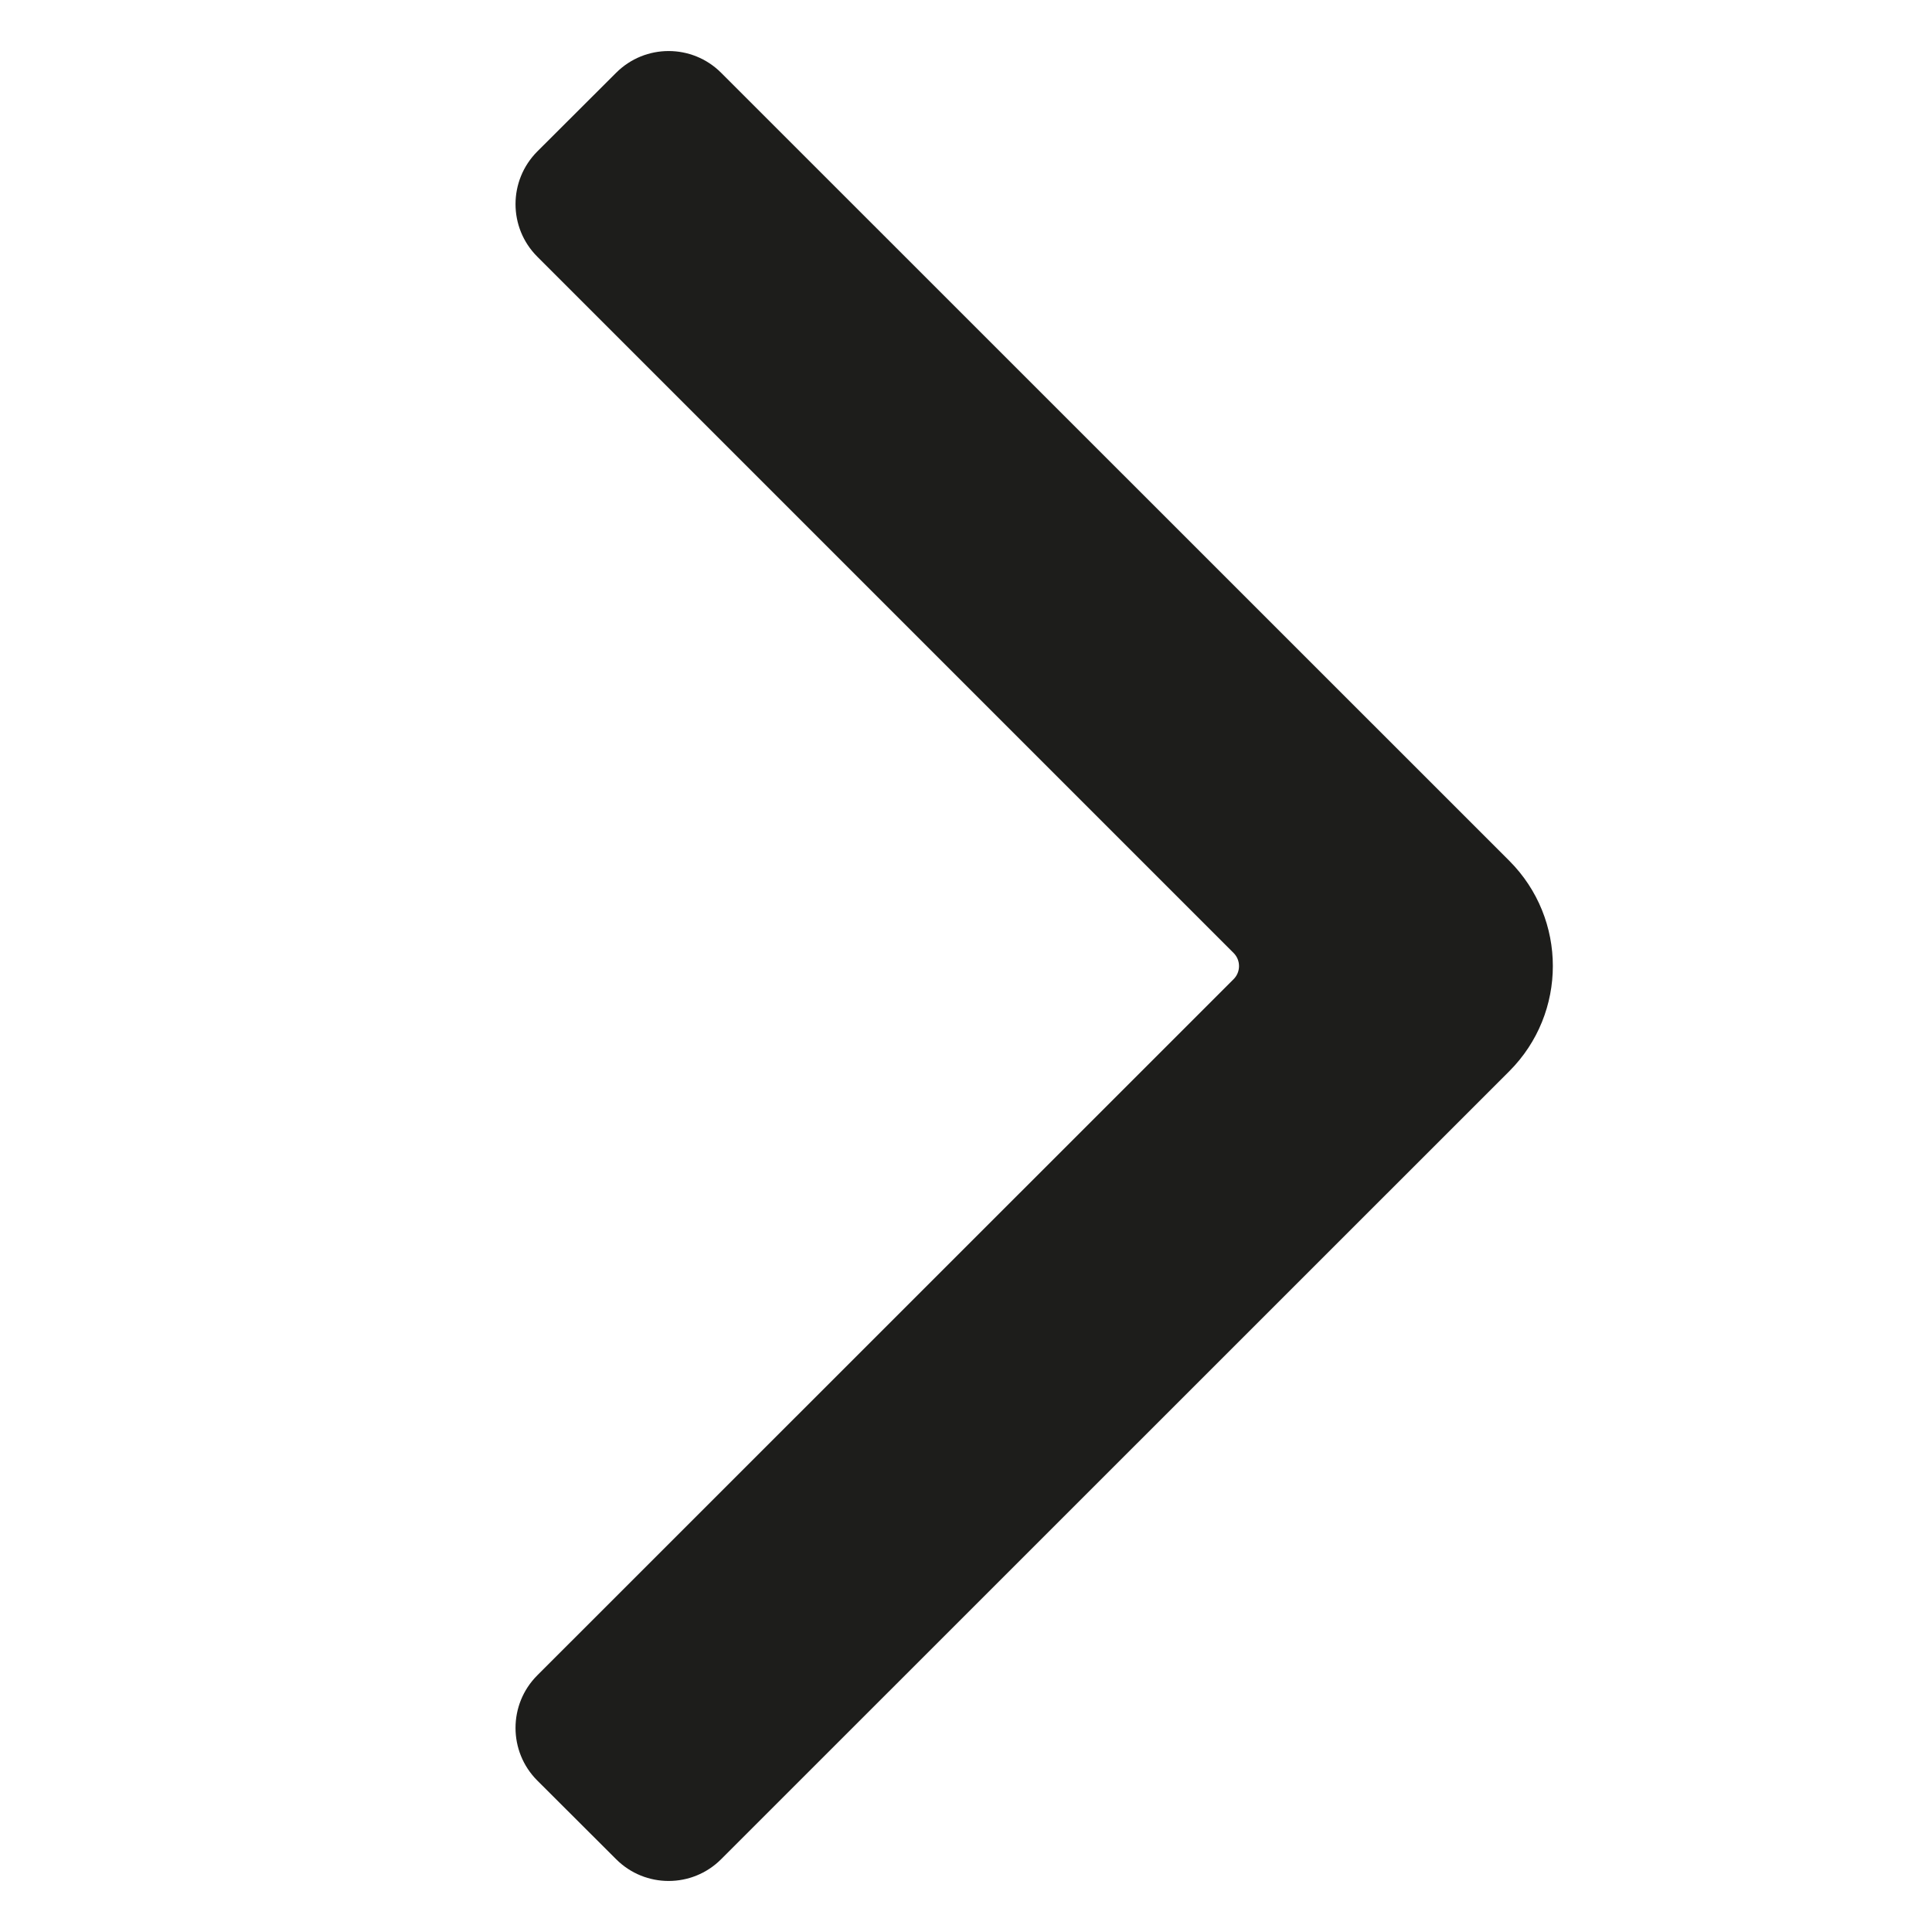
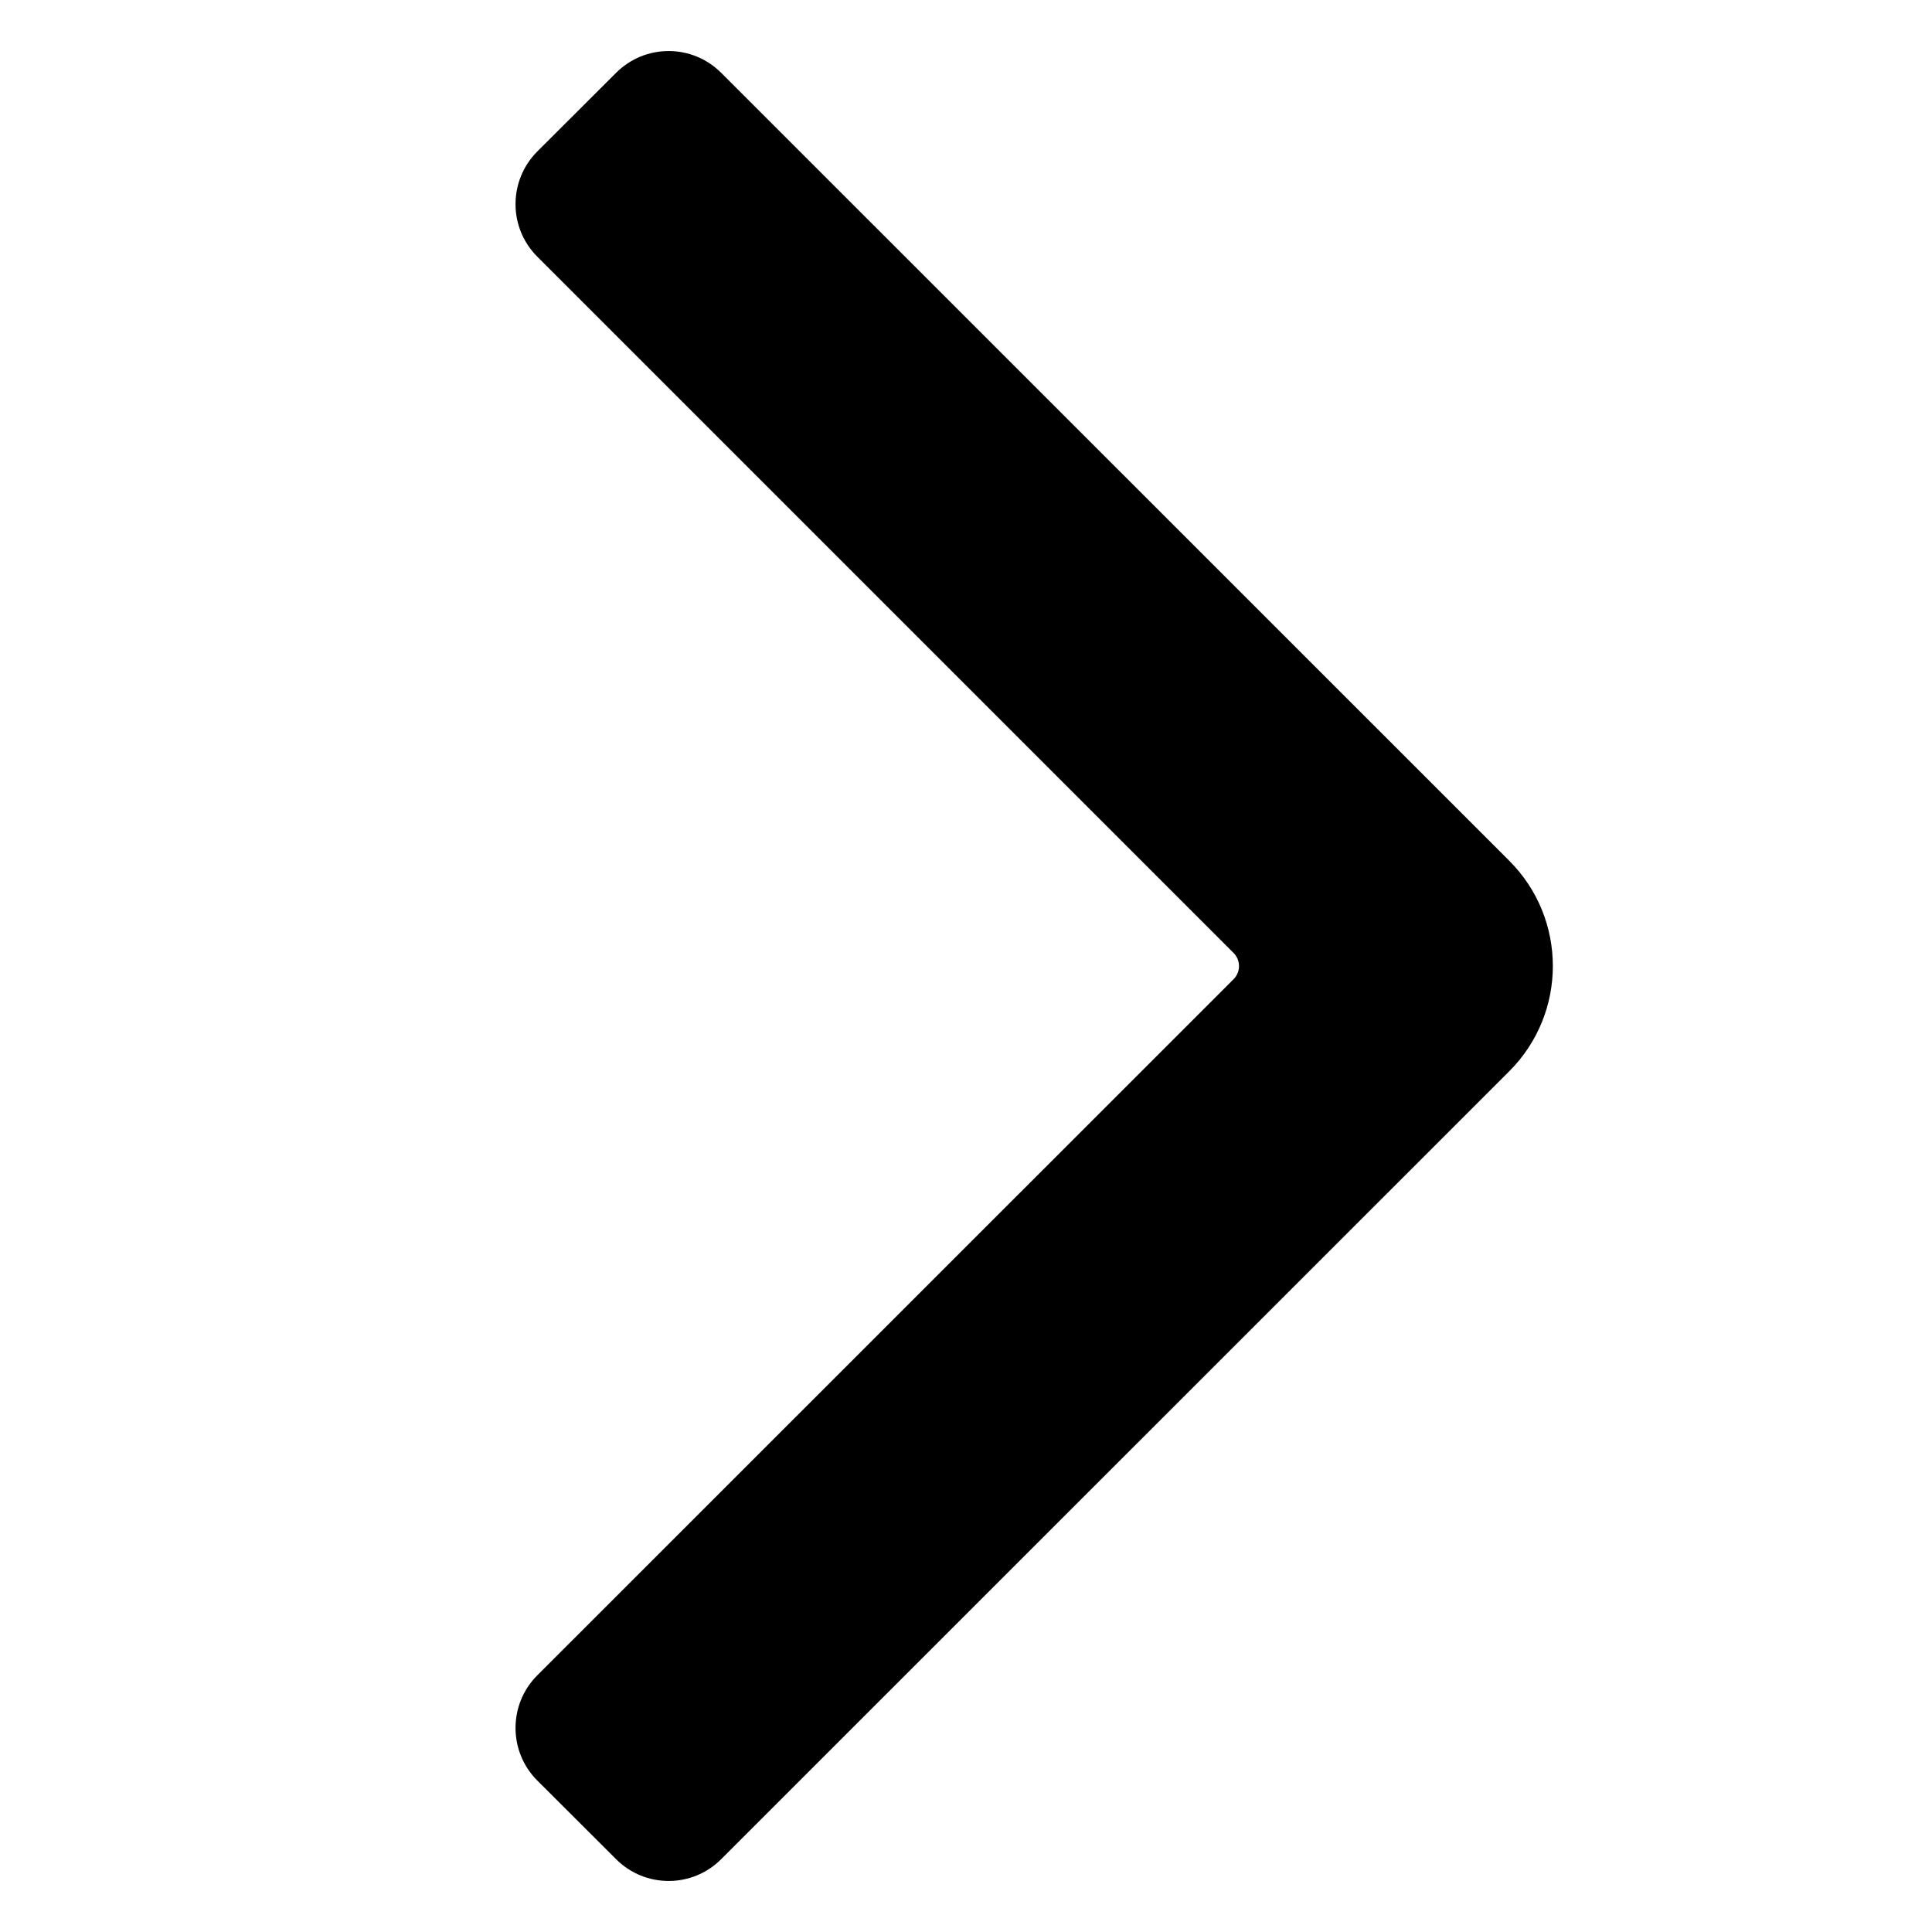
<svg xmlns="http://www.w3.org/2000/svg" width="12" height="12" viewBox="0 0 12 12" fill="none">
-   <path fill-rule="evenodd" clip-rule="evenodd" d="M4.479 0.452C4.299 0.272 4.007 0.272 3.827 0.452L3.337 0.941C3.157 1.122 3.157 1.414 3.337 1.594L7.662 5.919C7.707 5.964 7.707 6.037 7.662 6.082L3.337 10.406C3.157 10.586 3.157 10.879 3.337 11.059L3.827 11.548C4.007 11.728 4.299 11.728 4.479 11.548L9.375 6.653C9.735 6.292 9.735 5.708 9.375 5.347L4.479 0.452Z" fill="#1D1D1B" />
+   <path fill-rule="evenodd" clip-rule="evenodd" d="M4.479 0.452C4.299 0.272 4.007 0.272 3.827 0.452L3.337 0.941C3.157 1.122 3.157 1.414 3.337 1.594L7.662 5.919C7.707 5.964 7.707 6.037 7.662 6.082L3.337 10.406C3.157 10.586 3.157 10.879 3.337 11.059L3.827 11.548C4.007 11.728 4.299 11.728 4.479 11.548L9.375 6.653C9.735 6.292 9.735 5.708 9.375 5.347L4.479 0.452Z" fill="currentColor" />
</svg>
